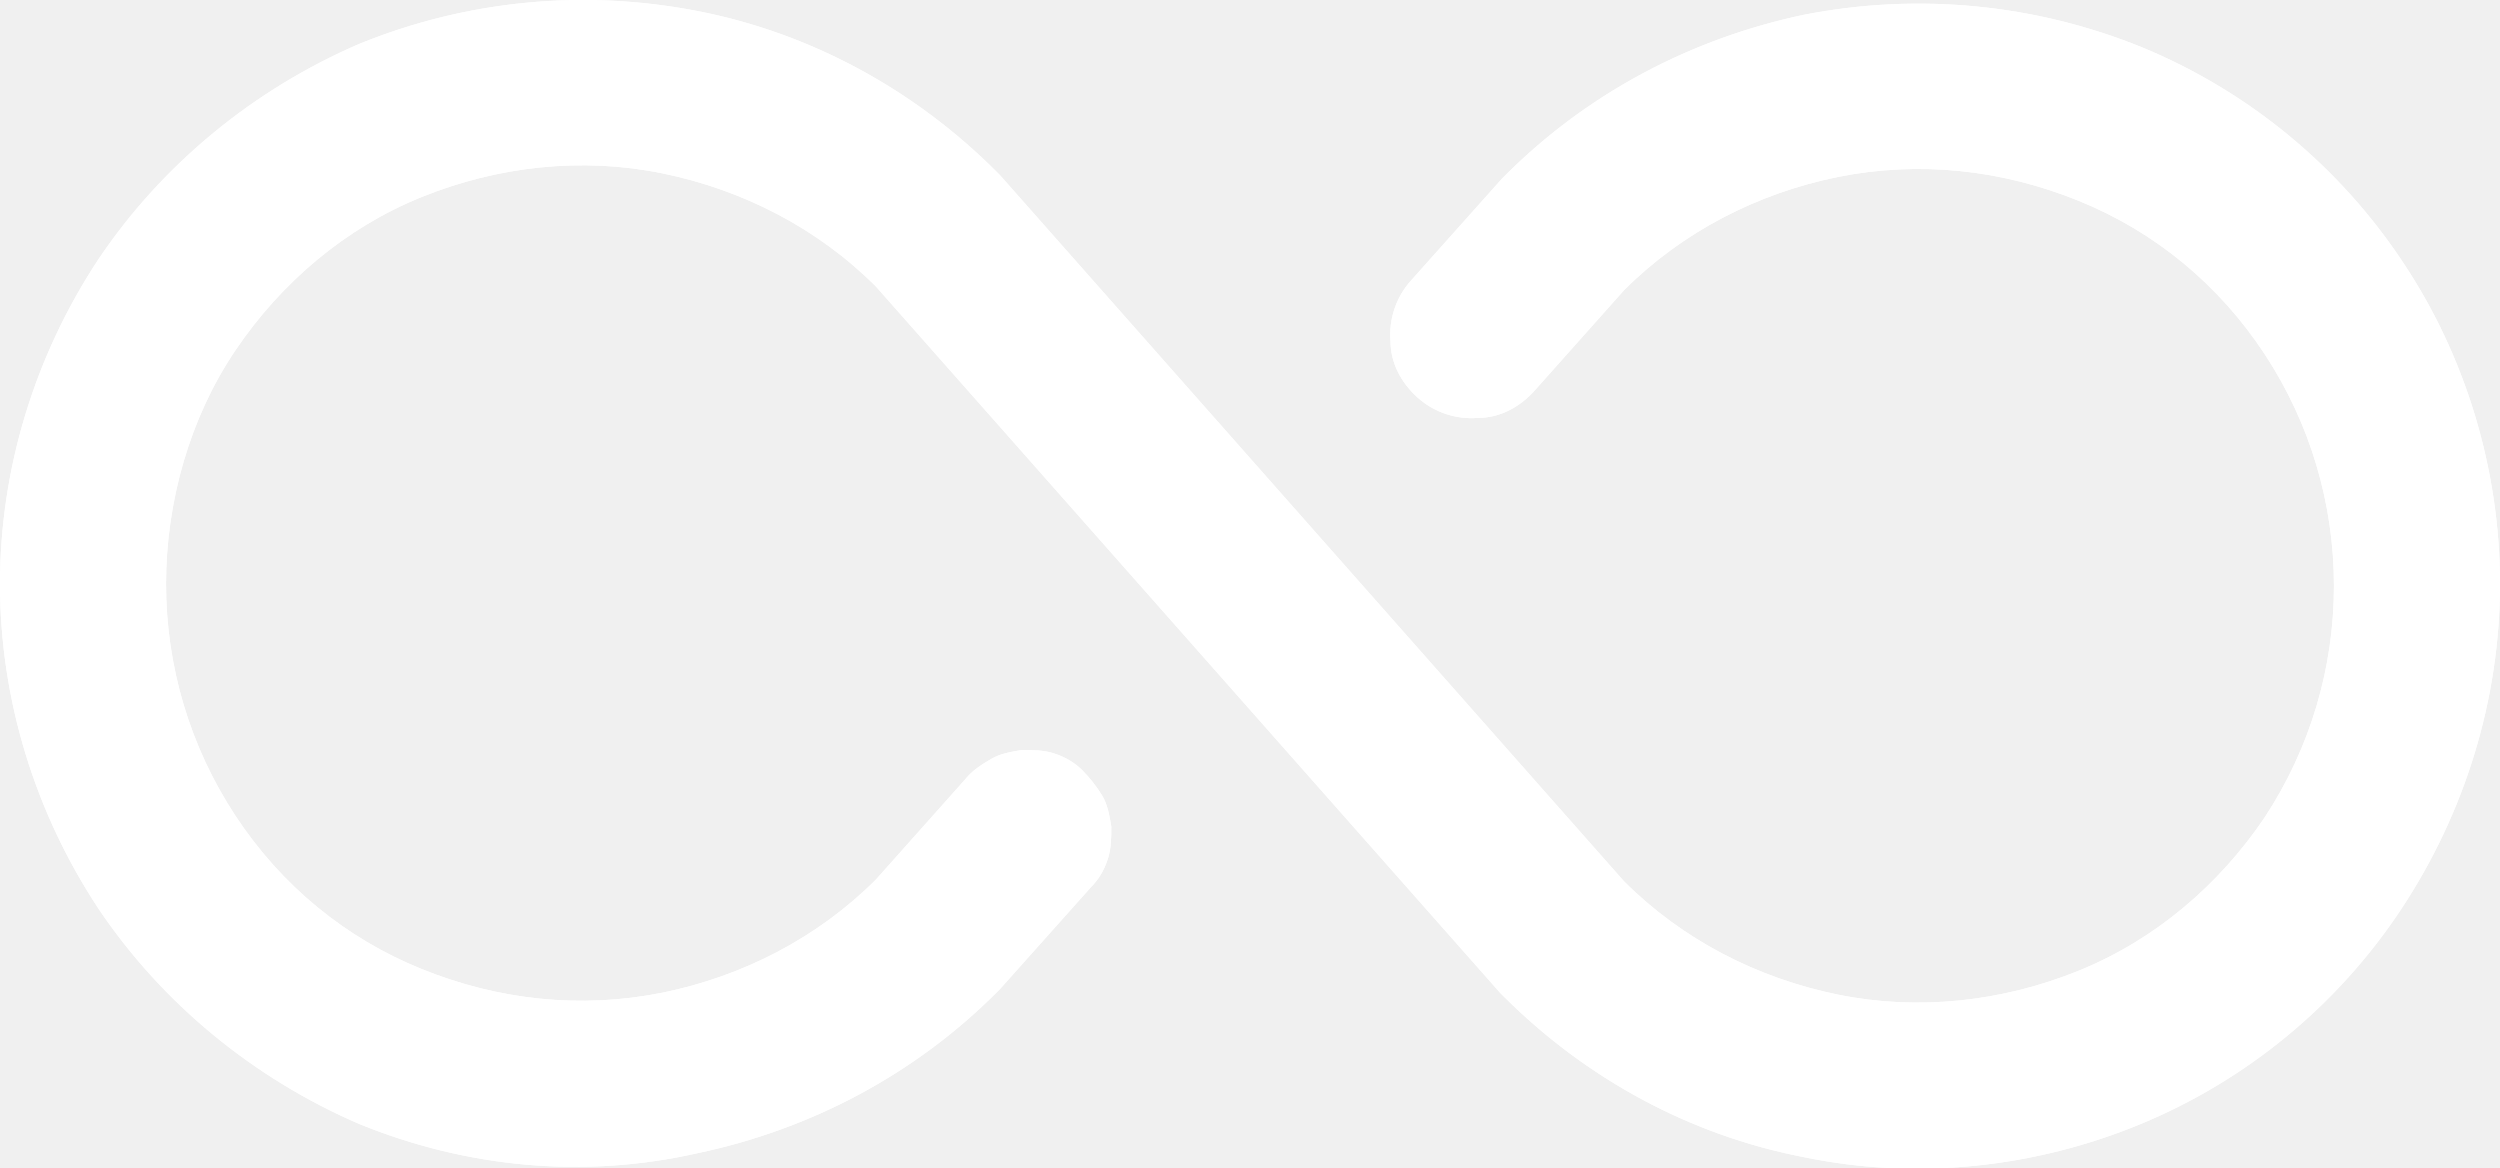
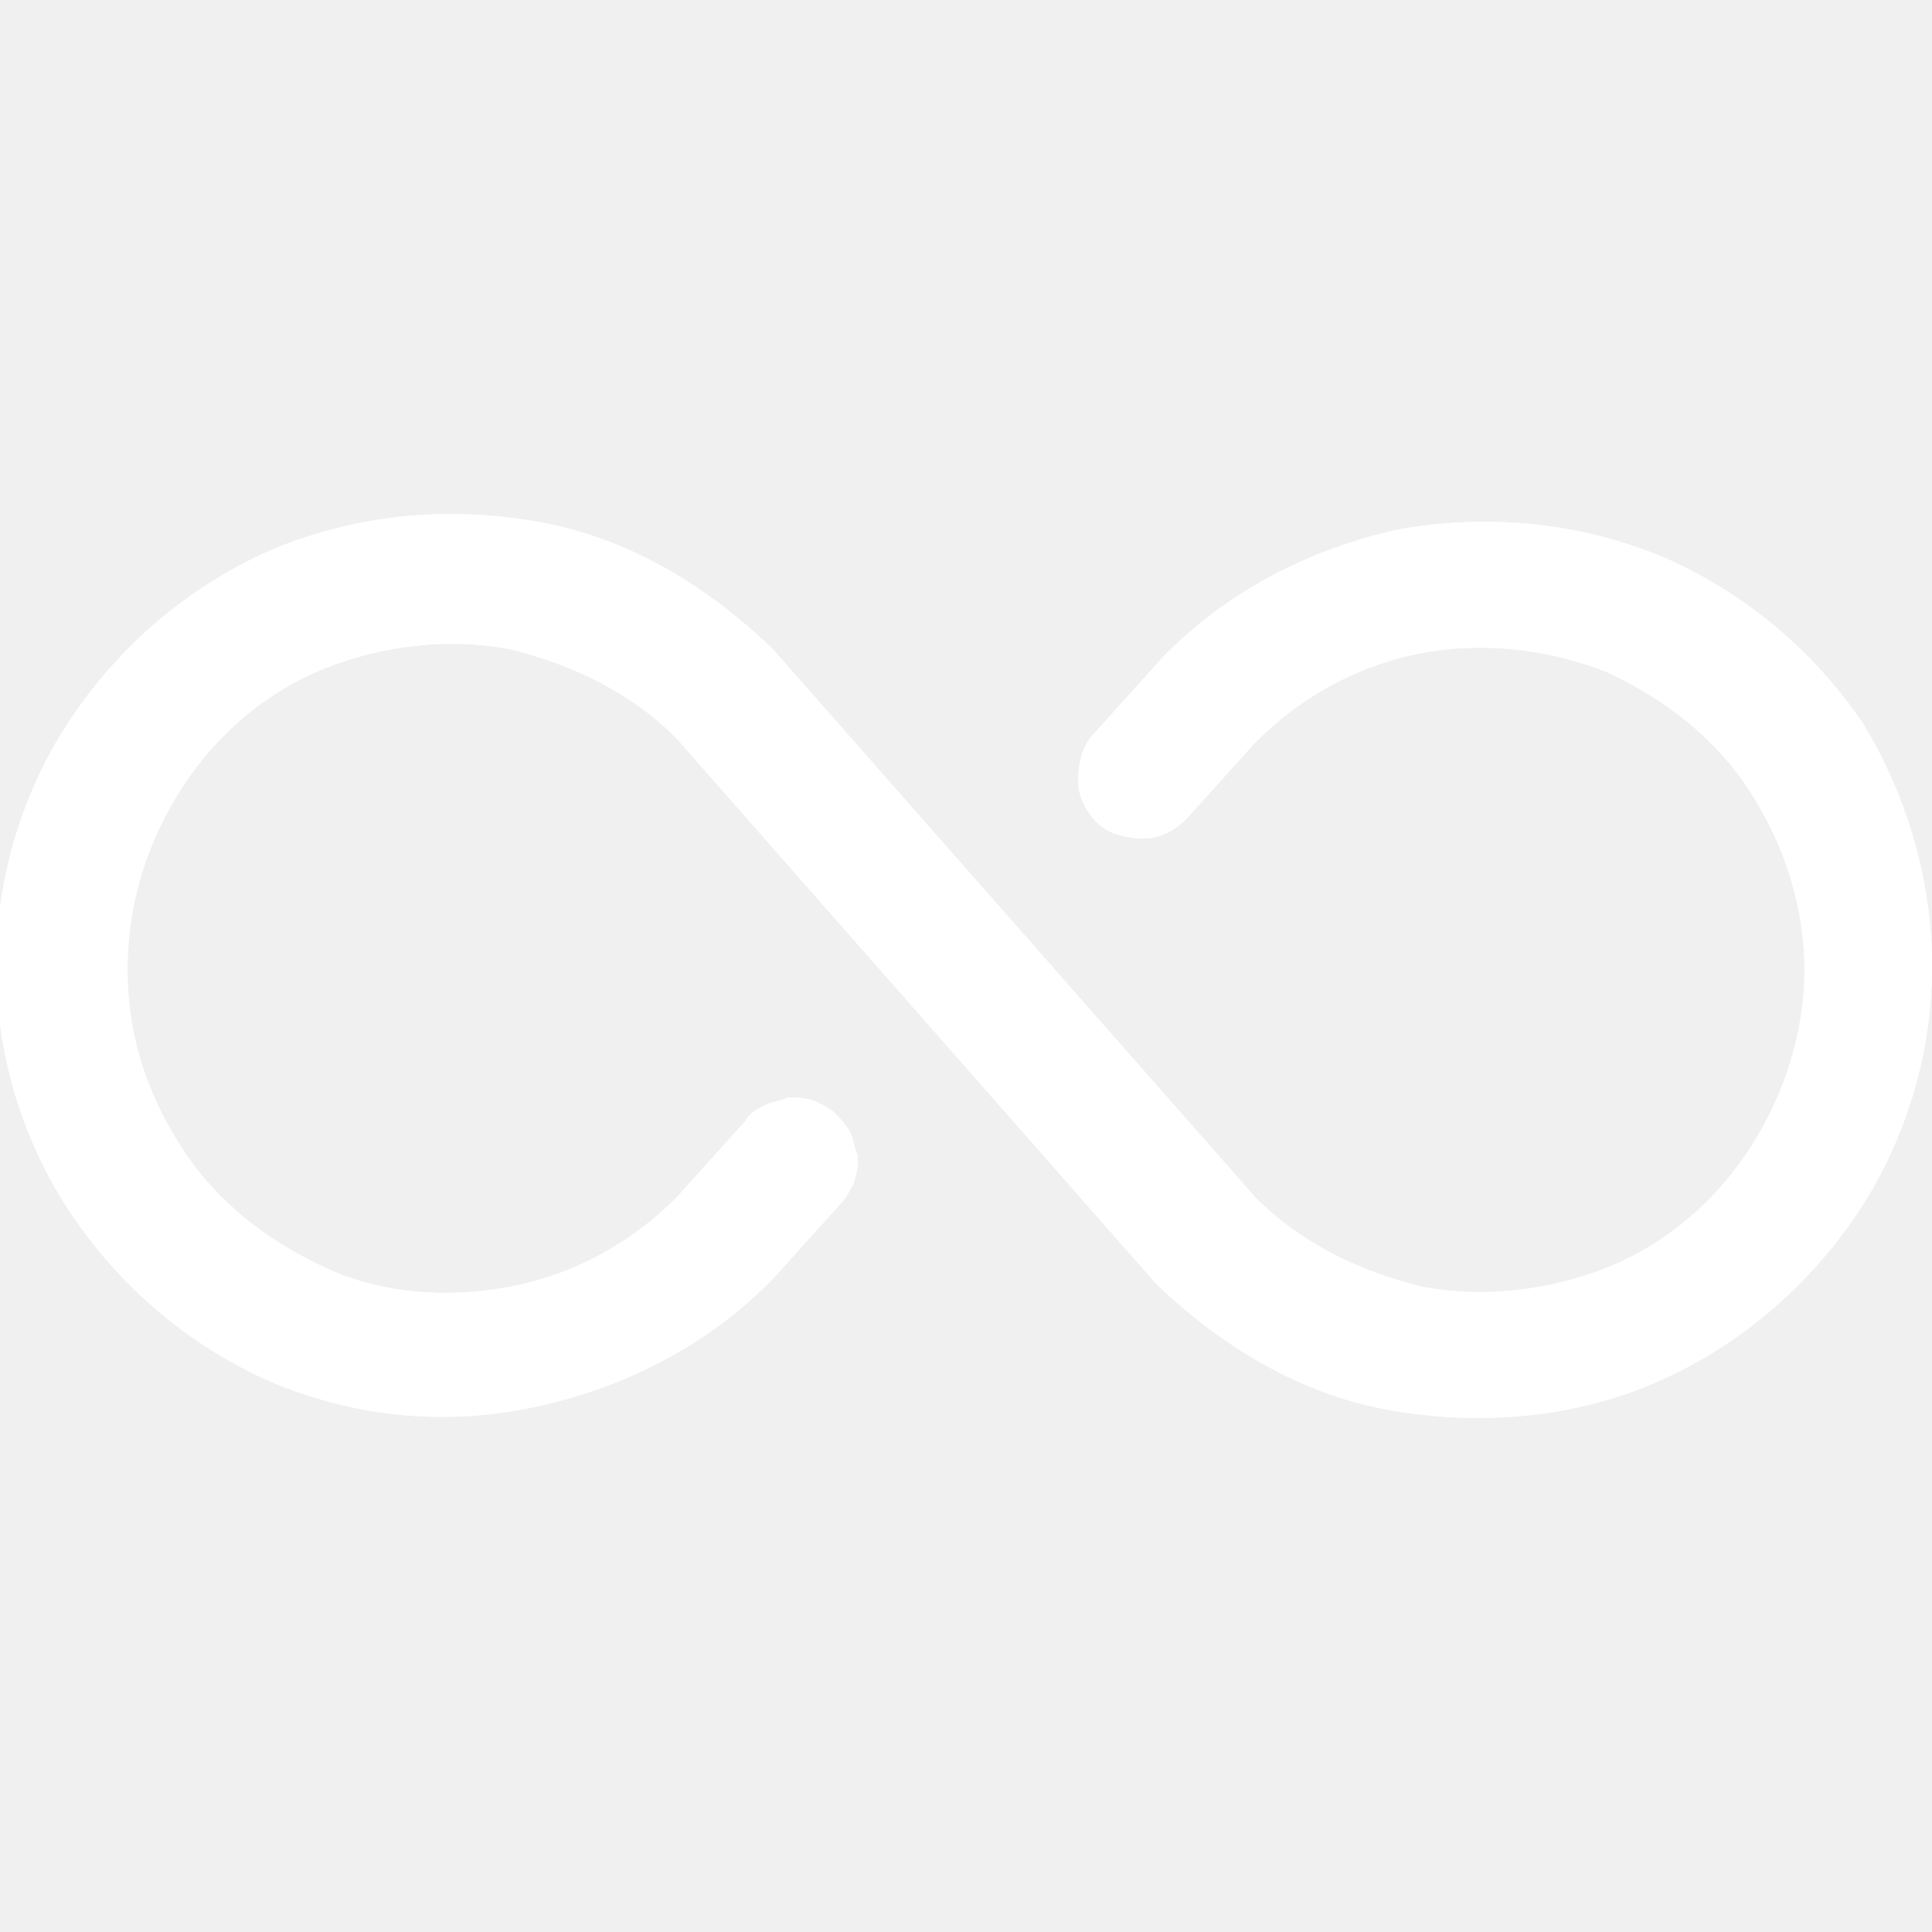
- <svg xmlns="http://www.w3.org/2000/svg" version="1.1" id="Layer_1" x="0px" y="0px" viewBox="0 0 137 64" style="enable-background:new 0 0 137 64;" xml:space="preserve">
+ <svg xmlns="http://www.w3.org/2000/svg" version="1.1" id="Layer_1" x="0px" y="0px" viewBox="0 0 50 50" style="enable-background:new 0 0 50 50;" xml:space="preserve">
  <style type="text/css">
	.st0{fill:#FFFFFF;}
</style>
-   <path class="st0" d="M137,32c0,6.3-1.9,12.5-5.4,17.8c-3.5,5.3-8.5,9.4-14.3,11.8c-5.8,2.4-12.3,3.1-18.5,1.8  c-6.2-1.2-11.9-4.3-16.4-8.8c-0.1-0.1-0.1-0.1-0.2-0.2L48,15.7c-3.2-3.2-7.3-5.3-11.7-6.2c-4.4-0.9-9-0.4-13.2,1.3  c-4.2,1.7-7.7,4.7-10.2,8.4S9.1,27.5,9.1,32s1.3,8.9,3.8,12.7s6,6.7,10.2,8.4s8.7,2.2,13.2,1.3c4.4-0.9,8.5-3,11.7-6.2l4.9-5.5  c0.4-0.5,0.9-0.8,1.4-1.1c0.5-0.3,1.1-0.4,1.7-0.5c0.6,0,1.2,0,1.8,0.2c0.6,0.2,1.1,0.5,1.5,0.9c0.4,0.4,0.8,0.9,1.1,1.4  c0.3,0.5,0.4,1.1,0.5,1.7c0,0.6,0,1.2-0.2,1.8c-0.2,0.6-0.5,1.1-0.9,1.5l-5,5.6c-0.1,0.1-0.1,0.1-0.2,0.2  c-4.5,4.5-10.2,7.5-16.4,8.8C32,64.6,25.6,64,19.7,61.6C13.9,59.1,8.9,55,5.4,49.8C1.9,44.5,0,38.3,0,32s1.9-12.5,5.4-17.8  C8.9,9,13.9,4.9,19.7,2.4C25.6,0,32-0.6,38.2,0.6c6.2,1.2,11.9,4.3,16.4,8.8c0.1,0.1,0.1,0.1,0.2,0.2L89,48.3  c3.2,3.2,7.3,5.3,11.7,6.2c4.4,0.9,9,0.4,13.2-1.3c4.2-1.7,7.7-4.7,10.2-8.4c2.5-3.8,3.8-8.2,3.8-12.7s-1.3-8.9-3.8-12.7  c-2.5-3.8-6-6.7-10.2-8.4c-4.2-1.7-8.7-2.2-13.2-1.3c-4.4,0.9-8.5,3-11.7,6.2l-4.9,5.5c-0.8,0.9-1.9,1.5-3.1,1.5  c-1.2,0.1-2.4-0.3-3.3-1.1c-0.9-0.8-1.5-1.9-1.5-3.1c-0.1-1.2,0.3-2.4,1.1-3.3l5-5.6c0.1-0.1,0.1-0.1,0.2-0.2  c4.5-4.5,10.2-7.5,16.4-8.8c6.2-1.2,12.6-0.6,18.5,1.8c5.8,2.4,10.8,6.5,14.3,11.8C135.1,19.5,137,25.7,137,32z" />
-   <path class="st0" d="M137,32c0,6.3-1.9,12.5-5.4,17.8c-3.5,5.3-8.5,9.4-14.3,11.8c-5.8,2.4-12.3,3.1-18.5,1.8  c-6.2-1.2-11.9-4.3-16.4-8.8c-0.1-0.1-0.1-0.1-0.2-0.2L48,15.7c-3.2-3.2-7.3-5.3-11.7-6.2c-4.4-0.9-9-0.4-13.2,1.3  c-4.2,1.7-7.7,4.7-10.2,8.4S9.1,27.5,9.1,32s1.3,8.9,3.8,12.7s6,6.7,10.2,8.4s8.7,2.2,13.2,1.3c4.4-0.9,8.5-3,11.7-6.2l4.9-5.5  c0.4-0.5,0.9-0.8,1.4-1.1c0.5-0.3,1.1-0.4,1.7-0.5c0.6,0,1.2,0,1.8,0.2c0.6,0.2,1.1,0.5,1.5,0.9c0.4,0.4,0.8,0.9,1.1,1.4  c0.3,0.5,0.4,1.1,0.5,1.7c0,0.6,0,1.2-0.2,1.8c-0.2,0.6-0.5,1.1-0.9,1.5l-5,5.6c-0.1,0.1-0.1,0.1-0.2,0.2  c-4.5,4.5-10.2,7.5-16.4,8.8C32,64.6,25.6,64,19.7,61.6C13.9,59.1,8.9,55,5.4,49.8C1.9,44.5,0,38.3,0,32s1.9-12.5,5.4-17.8  C8.9,9,13.9,4.9,19.7,2.4C25.6,0,32-0.6,38.2,0.6c6.2,1.2,11.9,4.3,16.4,8.8c0.1,0.1,0.1,0.1,0.2,0.2L89,48.3  c3.2,3.2,7.3,5.3,11.7,6.2c4.4,0.9,9,0.4,13.2-1.3c4.2-1.7,7.7-4.7,10.2-8.4c2.5-3.8,3.8-8.2,3.8-12.7s-1.3-8.9-3.8-12.7  c-2.5-3.8-6-6.7-10.2-8.4c-4.2-1.7-8.7-2.2-13.2-1.3c-4.4,0.9-8.5,3-11.7,6.2l-4.9,5.5c-0.8,0.9-1.9,1.5-3.1,1.5  c-1.2,0.1-2.4-0.3-3.3-1.1c-0.9-0.8-1.5-1.9-1.5-3.1c-0.1-1.2,0.3-2.4,1.1-3.3l5-5.6c0.1-0.1,0.1-0.1,0.2-0.2  c4.5-4.5,10.2-7.5,16.4-8.8c6.2-1.2,12.6-0.6,18.5,1.8c5.8,2.4,10.8,6.5,14.3,11.8C135.1,19.5,137,25.7,137,32z" />
+   <path class="st0" d="M50,25c0,2.3-0.7,4.6-2,6.5c-1.3,1.9-3.1,3.4-5.2,4.3c-2.1,0.9-4.5,1.1-6.8,0.7c-2.3-0.4-4.3-1.6-6-3.2  c0,0,0,0-0.1-0.1L17.5,19.1c-1.2-1.2-2.7-1.9-4.3-2.3c-1.6-0.3-3.3-0.1-4.8,0.5c-1.5,0.6-2.8,1.7-3.7,3.1s-1.4,3-1.4,4.7  s0.5,3.2,1.4,4.6c0.9,1.4,2.2,2.4,3.7,3.1s3.2,0.8,4.8,0.5c1.6-0.3,3.1-1.1,4.3-2.3l1.8-2c0.1-0.2,0.3-0.3,0.5-0.4  c0.2-0.1,0.4-0.1,0.6-0.2c0.2,0,0.4,0,0.7,0.1c0.2,0.1,0.4,0.2,0.5,0.3c0.1,0.1,0.3,0.3,0.4,0.5c0.1,0.2,0.1,0.4,0.2,0.6  c0,0.2,0,0.4-0.1,0.7c-0.1,0.2-0.2,0.4-0.3,0.5l-1.8,2c0,0,0,0-0.1,0.1c-1.6,1.6-3.7,2.7-6,3.2c-2.3,0.5-4.6,0.3-6.8-0.6  c-2.1-0.9-3.9-2.4-5.2-4.3c-1.3-1.9-2-4.2-2-6.5s0.7-4.6,2-6.5c1.3-1.9,3.1-3.4,5.2-4.3c2.2-0.9,4.5-1.1,6.8-0.7  c2.3,0.4,4.3,1.6,6,3.2c0,0,0,0,0.1,0.1L32.5,31c1.2,1.2,2.7,1.9,4.3,2.3c1.6,0.3,3.3,0.1,4.8-0.5c1.5-0.6,2.8-1.7,3.7-3.1  c0.9-1.4,1.4-3,1.4-4.6s-0.5-3.2-1.4-4.6c-0.9-1.4-2.2-2.4-3.7-3.1c-1.5-0.6-3.2-0.8-4.8-0.5c-1.6,0.3-3.1,1.1-4.3,2.3l-1.8,2  c-0.3,0.3-0.7,0.5-1.1,0.5c-0.4,0-0.9-0.1-1.2-0.4c-0.3-0.3-0.5-0.7-0.5-1.1c0-0.4,0.1-0.9,0.4-1.2l1.8-2c0,0,0,0,0.1-0.1  c1.6-1.6,3.7-2.7,6-3.2c2.3-0.4,4.6-0.2,6.8,0.7c2.1,0.9,3.9,2.4,5.2,4.3C49.3,20.5,50,22.7,50,25z" />
+   <path class="st0" d="M50,25c0,2.3-0.7,4.6-2,6.5c-1.3,1.9-3.1,3.4-5.2,4.3c-2.1,0.9-4.5,1.1-6.8,0.7c-2.3-0.4-4.3-1.6-6-3.2  c0,0,0,0-0.1-0.1L17.5,19.1c-1.2-1.2-2.7-1.9-4.3-2.3c-1.6-0.3-3.3-0.1-4.8,0.5c-1.5,0.6-2.8,1.7-3.7,3.1s-1.4,3-1.4,4.7  s0.5,3.2,1.4,4.6c0.9,1.4,2.2,2.4,3.7,3.1s3.2,0.8,4.8,0.5c1.6-0.3,3.1-1.1,4.3-2.3l1.8-2c0.1-0.2,0.3-0.3,0.5-0.4  c0.2-0.1,0.4-0.1,0.6-0.2c0.2,0,0.4,0,0.7,0.1c0.2,0.1,0.4,0.2,0.5,0.3c0.1,0.1,0.3,0.3,0.4,0.5c0.1,0.2,0.1,0.4,0.2,0.6  c0,0.2,0,0.4-0.1,0.7c-0.1,0.2-0.2,0.4-0.3,0.5l-1.8,2c0,0,0,0-0.1,0.1c-1.6,1.6-3.7,2.7-6,3.2c-2.3,0.5-4.6,0.3-6.8-0.6  c-2.1-0.9-3.9-2.4-5.2-4.3c-1.3-1.9-2-4.2-2-6.5s0.7-4.6,2-6.5c1.3-1.9,3.1-3.4,5.2-4.3c2.2-0.9,4.5-1.1,6.8-0.7  c2.3,0.4,4.3,1.6,6,3.2c0,0,0,0,0.1,0.1L32.5,31c1.2,1.2,2.7,1.9,4.3,2.3c1.6,0.3,3.3,0.1,4.8-0.5c1.5-0.6,2.8-1.7,3.7-3.1  c0.9-1.4,1.4-3,1.4-4.6s-0.5-3.2-1.4-4.6c-0.9-1.4-2.2-2.4-3.7-3.1c-1.5-0.6-3.2-0.8-4.8-0.5c-1.6,0.3-3.1,1.1-4.3,2.3l-1.8,2  c-0.3,0.3-0.7,0.5-1.1,0.5c-0.4,0-0.9-0.1-1.2-0.4c-0.3-0.3-0.5-0.7-0.5-1.1c0-0.4,0.1-0.9,0.4-1.2l1.8-2c0,0,0,0,0.1-0.1  c1.6-1.6,3.7-2.7,6-3.2c2.3-0.4,4.6-0.2,6.8,0.7c2.1,0.9,3.9,2.4,5.2,4.3C49.3,20.5,50,22.7,50,25z" />
</svg>
